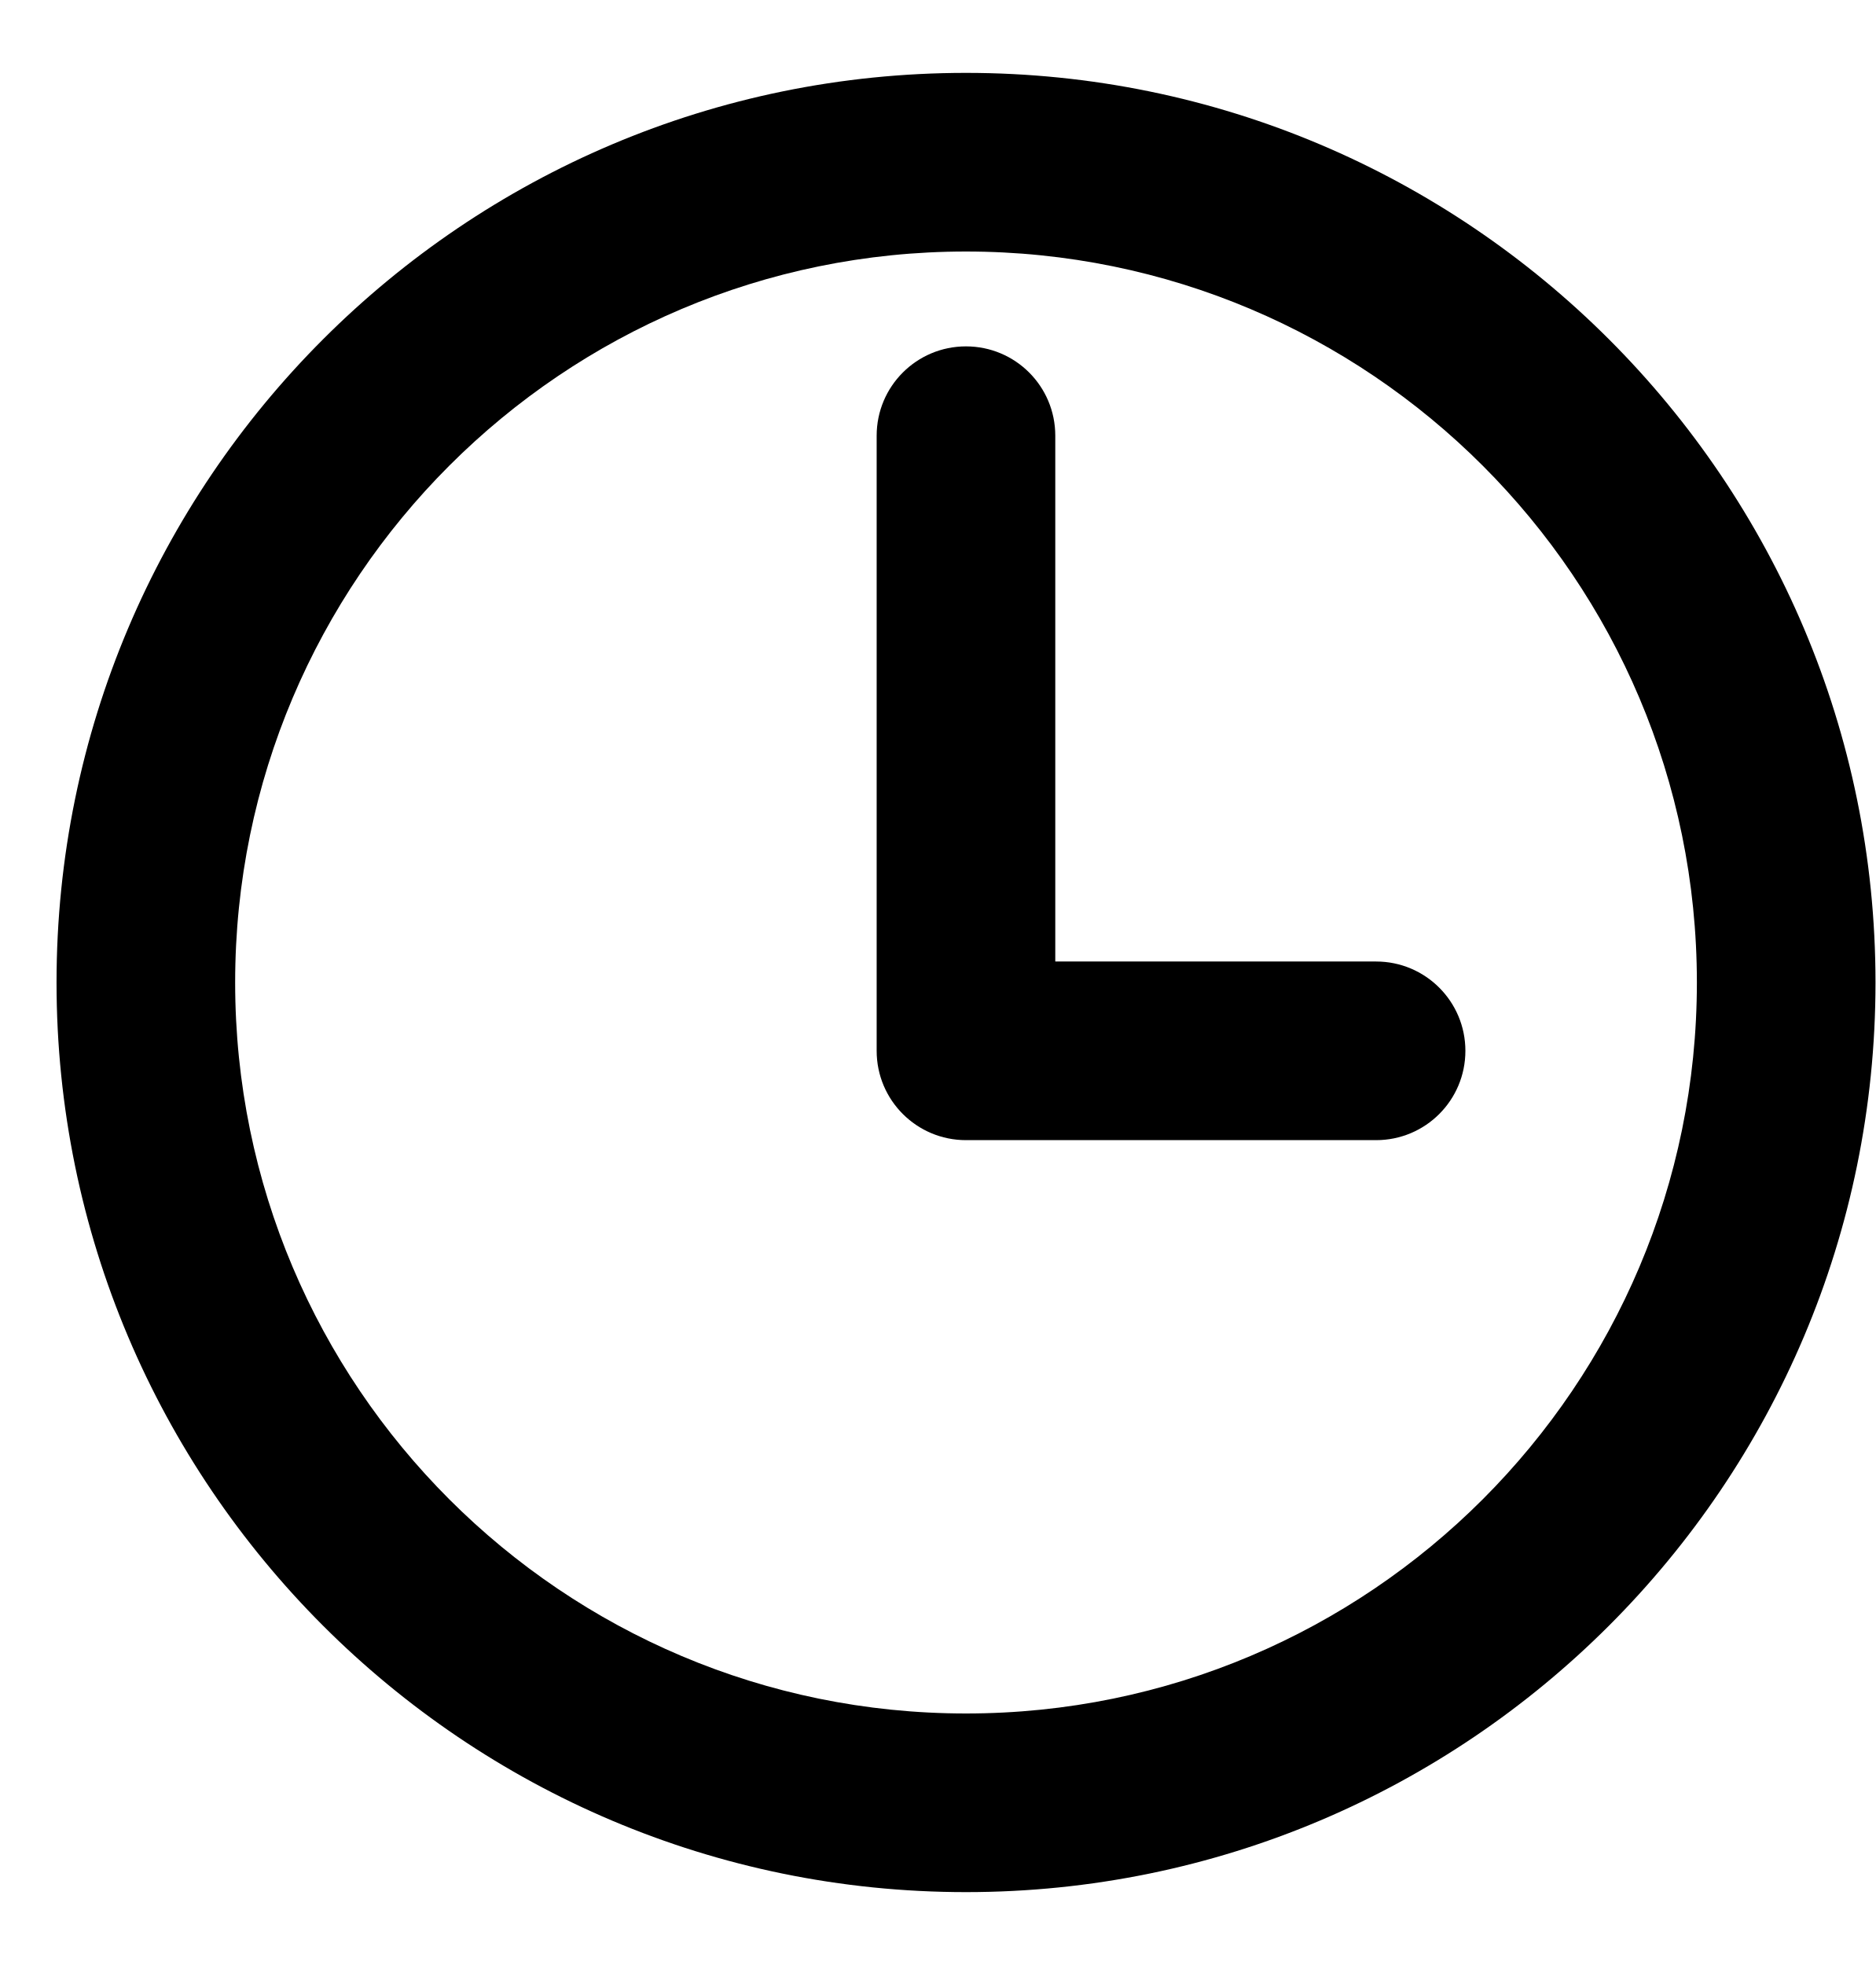
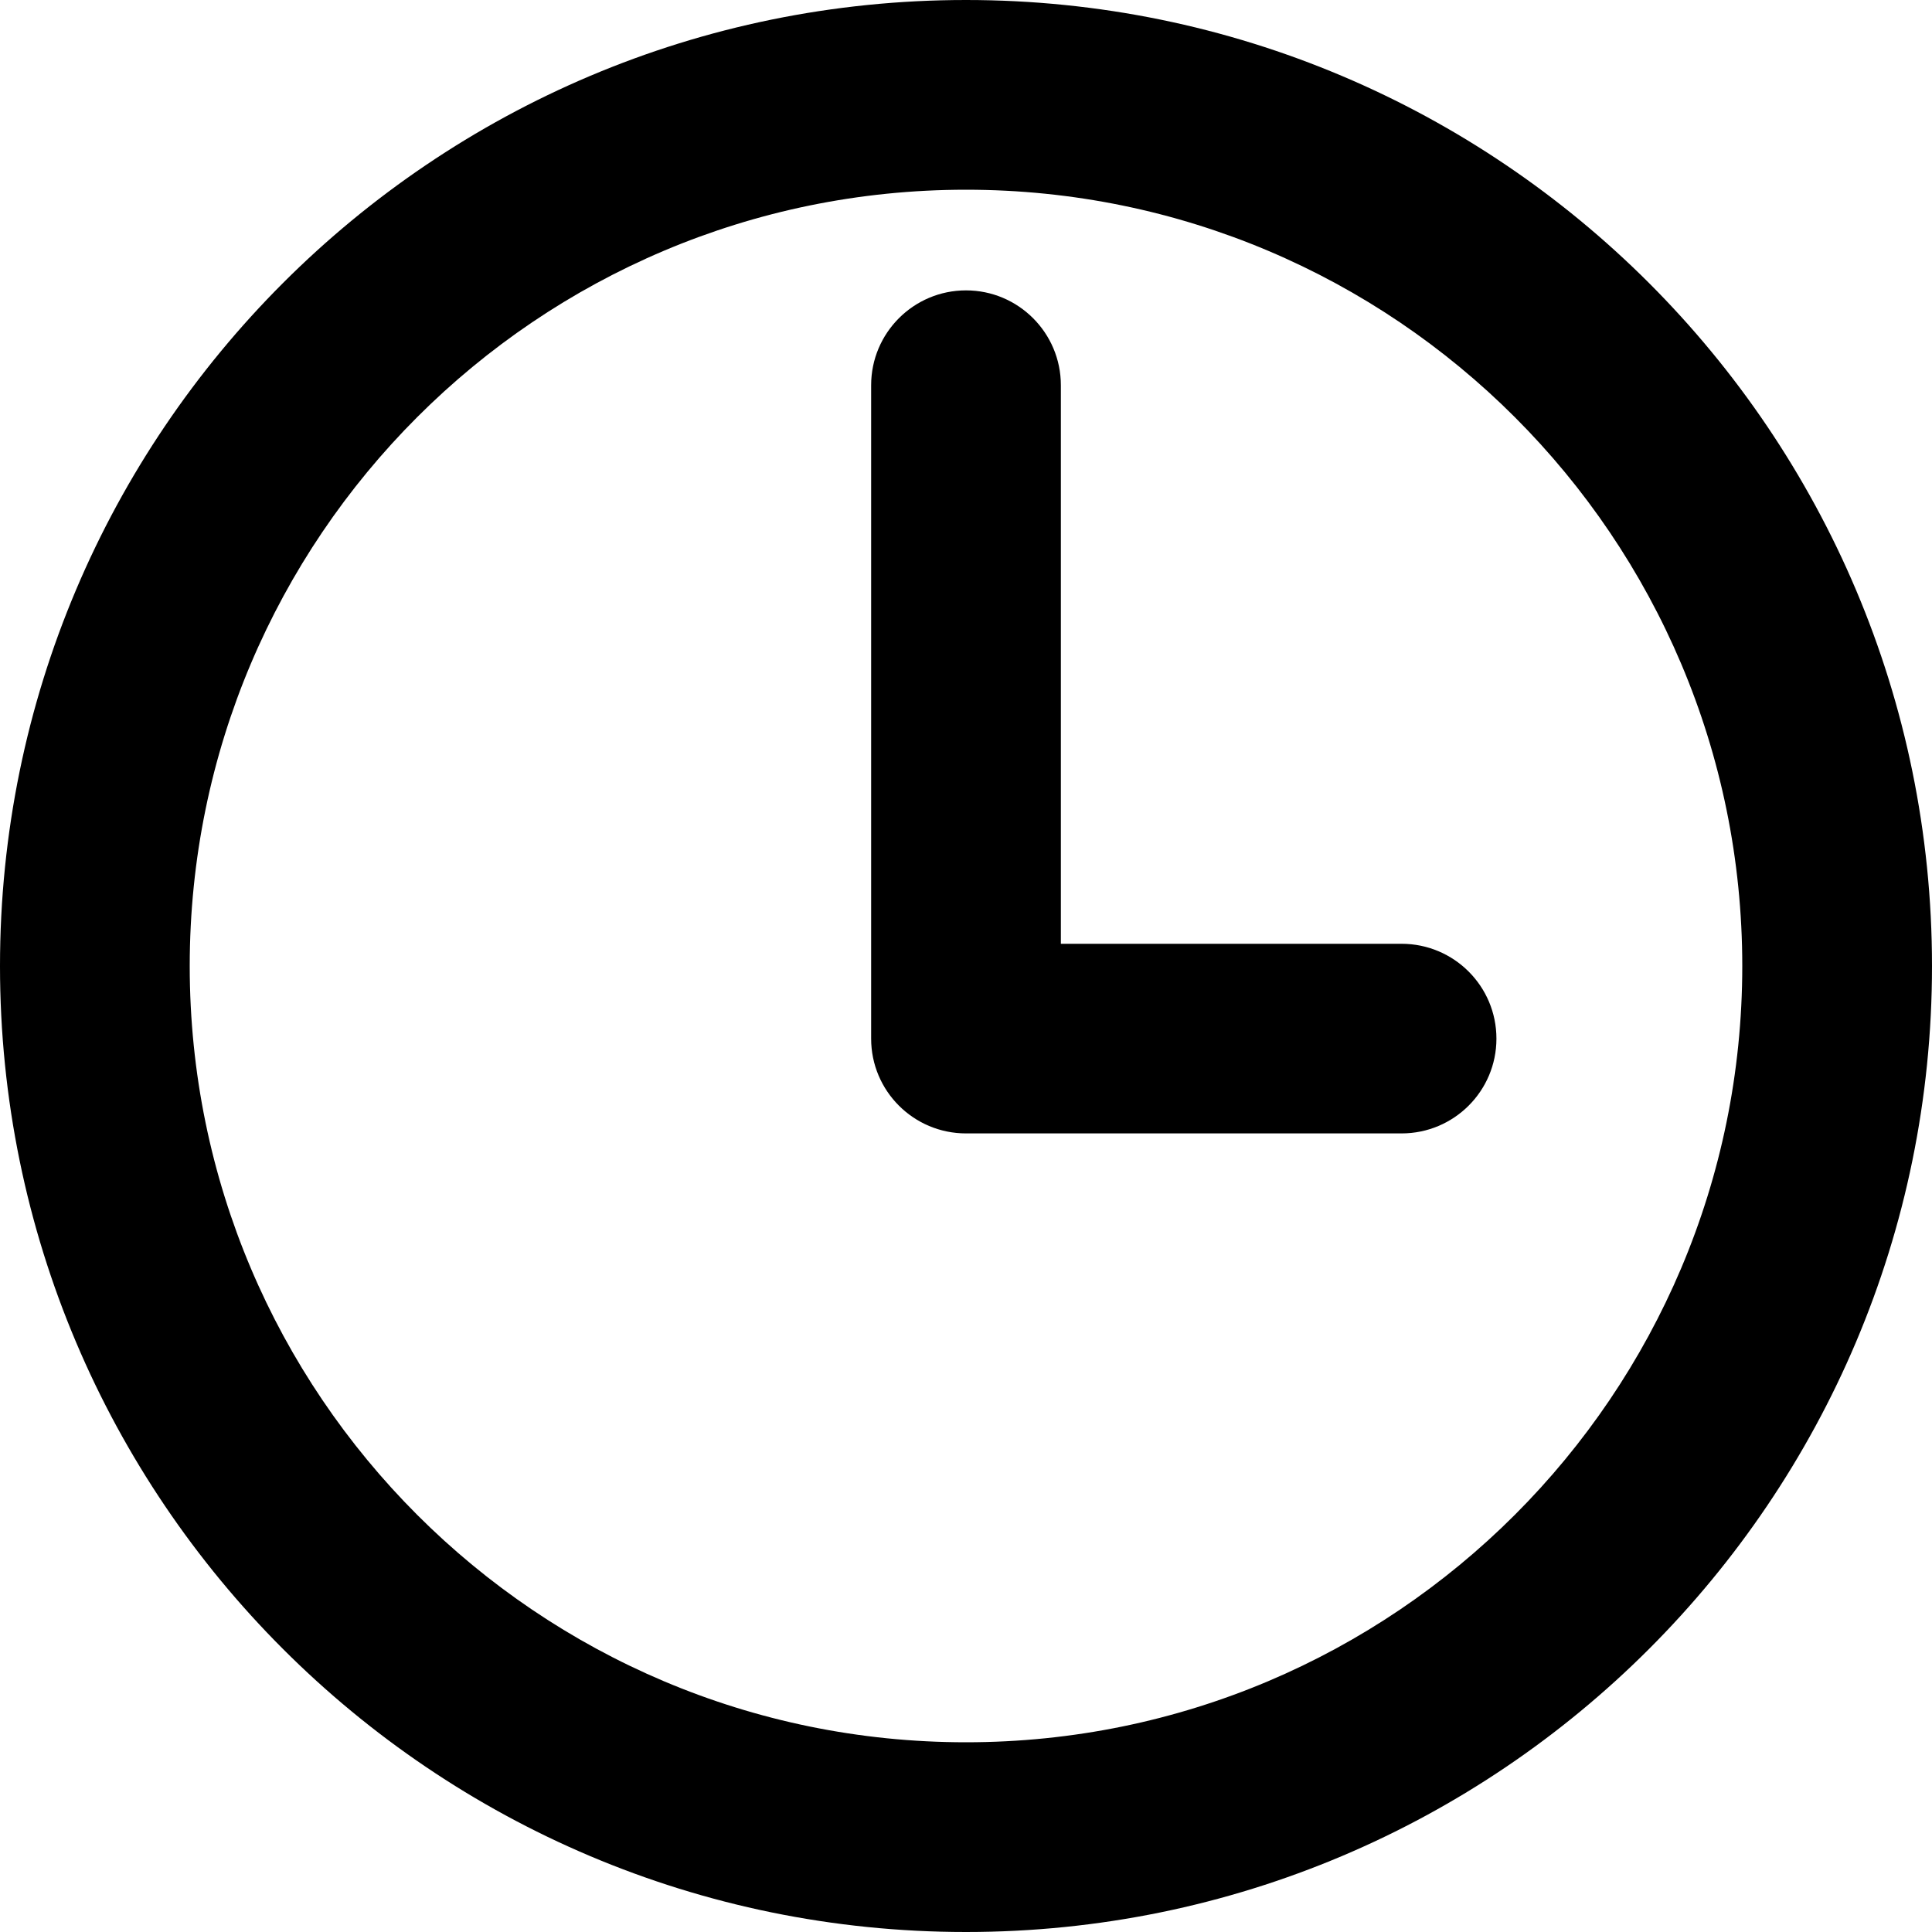
- <svg xmlns="http://www.w3.org/2000/svg" width="21" height="22" viewBox="0 0 21 22" fill="none">
-   <path fill-rule="evenodd" clip-rule="evenodd" d="M10.816 0.816C5.194 0.816 0.633 5.378 0.633 11C0.633 16.622 5.194 21.184 10.816 21.184C16.439 21.184 21 16.622 21 11C21 5.378 16.439 0.816 10.816 0.816ZM2.633 11C2.633 6.482 6.299 2.816 10.816 2.816C15.334 2.816 19 6.482 19 11C19 15.518 15.334 19.184 10.816 19.184C6.299 19.184 2.633 15.518 2.633 11ZM11.816 4.878C11.816 4.325 11.369 3.878 10.816 3.878C10.264 3.878 9.816 4.325 9.816 4.878V11.765C9.816 12.318 10.264 12.765 10.816 12.765H15.408C15.961 12.765 16.408 12.318 16.408 11.765C16.408 11.213 15.961 10.765 15.408 10.765H11.816V4.878Z" fill="black" />
+ <svg xmlns="http://www.w3.org/2000/svg" width="20" height="20" viewBox="0 0 20 20" fill="none">
+   <path fill-rule="evenodd" clip-rule="evenodd" d="M10 0C4.479 0 0 4.479 0 10C0 15.521 4.479 20 10 20C15.521 20 20 15.521 20 10C20 4.479 15.521 0 10 0ZM1.964 10C1.964 5.564 5.564 1.964 10 1.964C14.436 1.964 18.036 5.564 18.036 10C18.036 14.436 14.436 18.036 10 18.036C5.564 18.036 1.964 14.436 1.964 10ZM10.982 3.988C10.982 3.446 10.542 3.006 10 3.006C9.458 3.006 9.018 3.446 9.018 3.988V10.752C9.018 11.294 9.458 11.733 10 11.733H14.509C15.051 11.733 15.491 11.294 15.491 10.752C15.491 10.209 15.051 9.77 14.509 9.77H10.982V3.988Z" fill="black" />
</svg>
